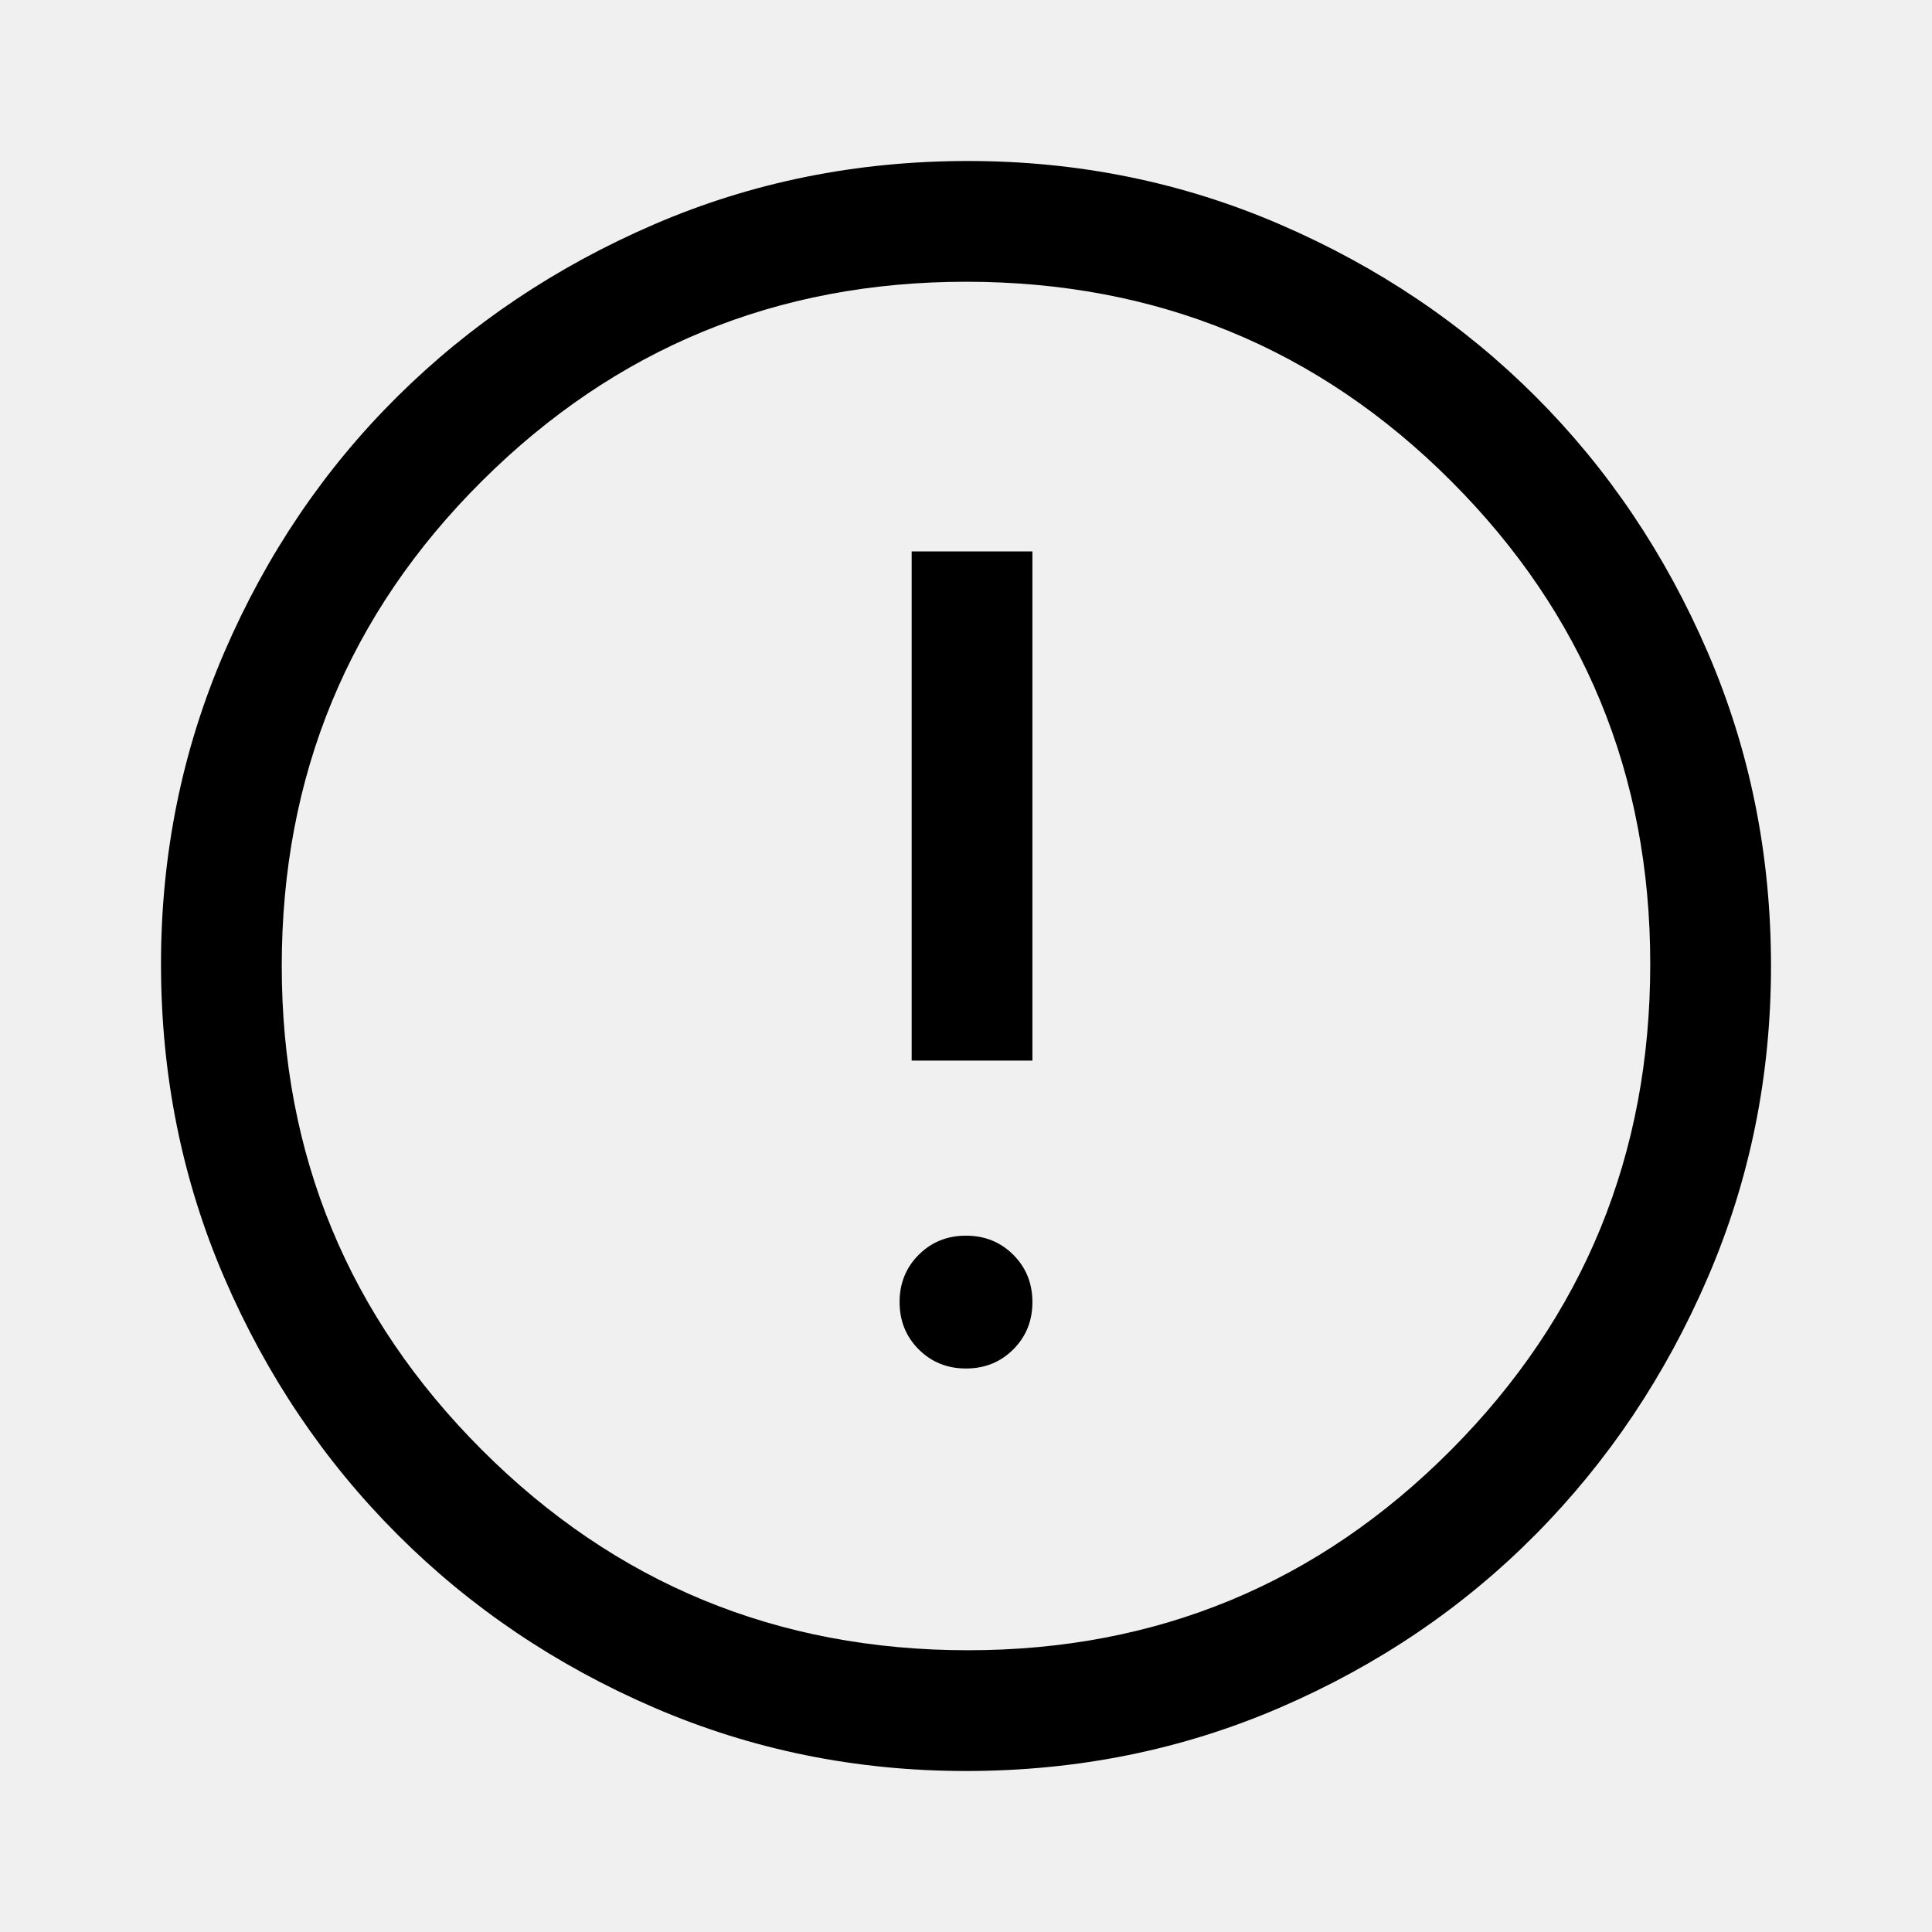
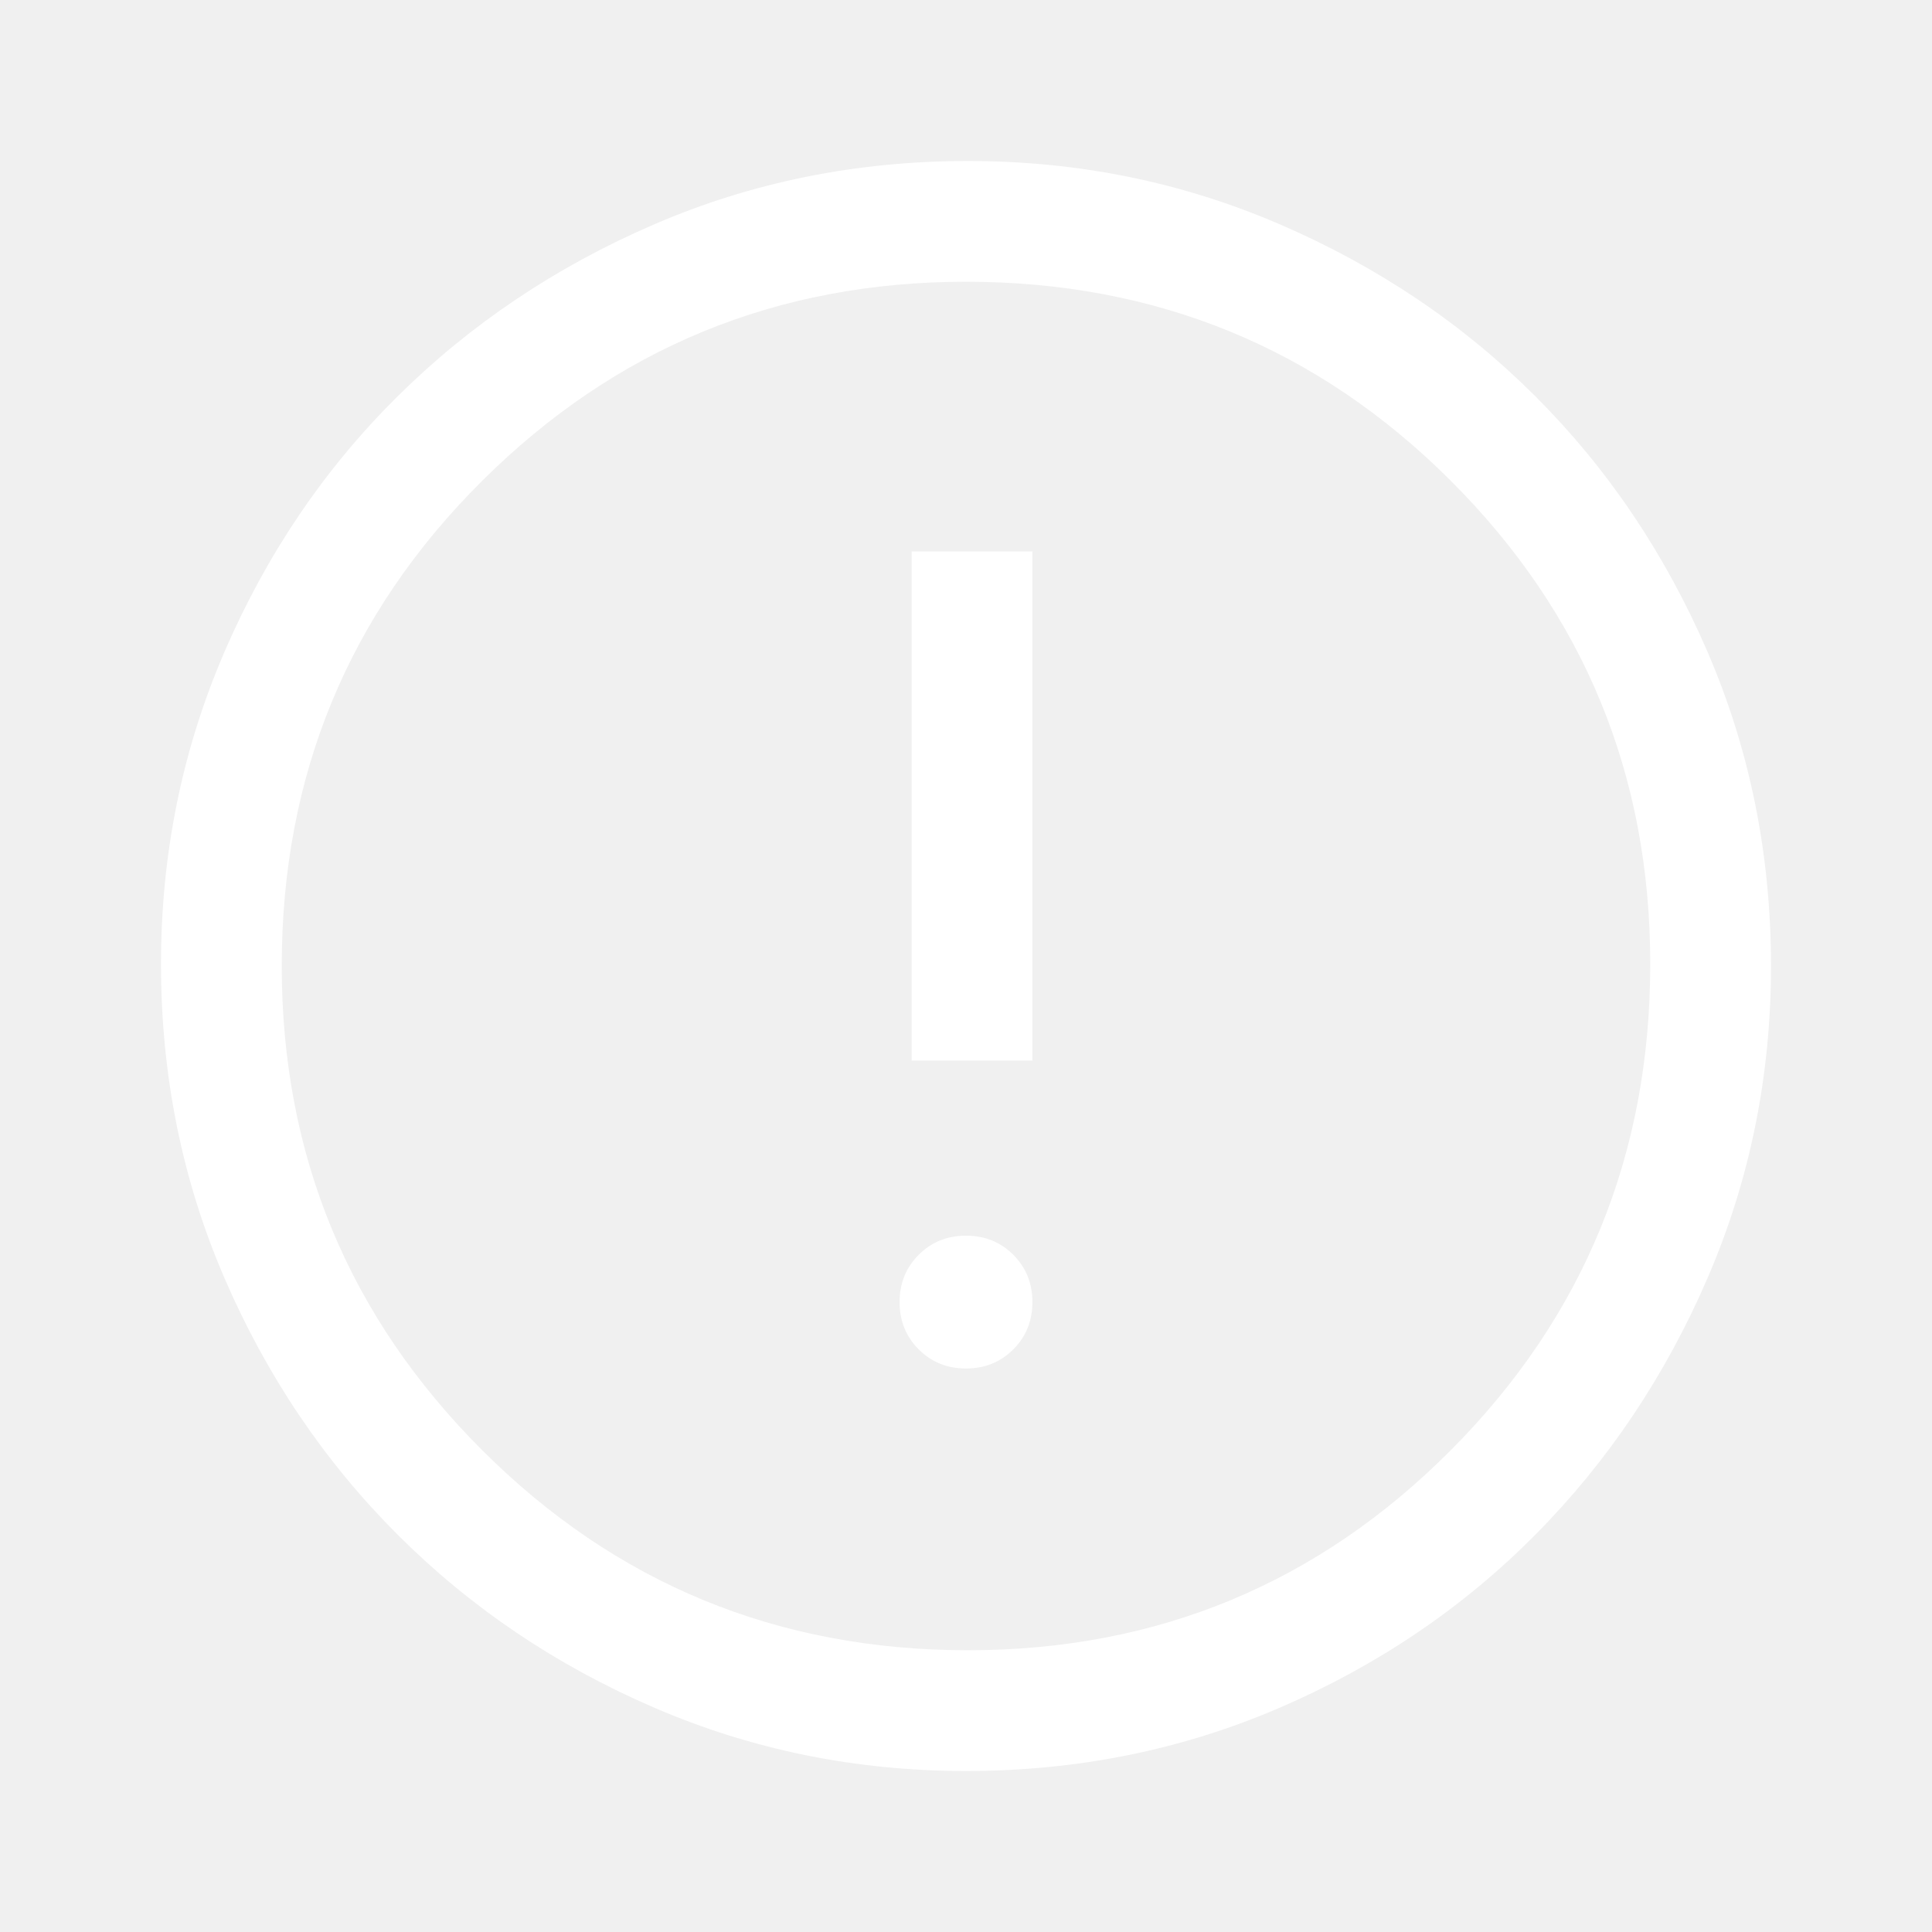
<svg xmlns="http://www.w3.org/2000/svg" height="48" width="48">
-   <path d="M24 34q.7 0 1.175-.475.475-.475.475-1.175 0-.7-.475-1.175Q24.7 30.7 24 30.7q-.7 0-1.175.475-.475.475-.475 1.175 0 .7.475 1.175Q23.3 34 24 34Zm-1.35-7.65h3V13.7h-3ZM24 44q-4.1 0-7.75-1.575-3.65-1.575-6.375-4.3-2.725-2.725-4.3-6.375Q4 28.1 4 23.95q0-4.1 1.575-7.75 1.575-3.65 4.3-6.35 2.725-2.7 6.375-4.275Q19.9 4 24.05 4q4.1 0 7.75 1.575 3.65 1.575 6.35 4.275 2.7 2.7 4.275 6.35Q44 19.85 44 24q0 4.1-1.575 7.75-1.575 3.65-4.275 6.375t-6.35 4.3Q28.15 44 24 44Zm.05-3q7.05 0 12-4.975T41 23.95q0-7.05-4.95-12T24 7q-7.05 0-12.025 4.95Q7 16.9 7 24q0 7.05 4.975 12.025Q16.95 41 24.05 41ZM24 24Z" />
+   <path d="M24 34q.7 0 1.175-.475.475-.475.475-1.175 0-.7-.475-1.175Q24.7 30.7 24 30.7q-.7 0-1.175.475-.475.475-.475 1.175 0 .7.475 1.175Q23.3 34 24 34Zm-1.35-7.65h3V13.7h-3ZM24 44q-4.1 0-7.75-1.575-3.65-1.575-6.375-4.3-2.725-2.725-4.3-6.375Q4 28.1 4 23.95q0-4.1 1.575-7.75 1.575-3.65 4.3-6.35 2.725-2.7 6.375-4.275Q19.9 4 24.05 4q4.1 0 7.75 1.575 3.65 1.575 6.35 4.275 2.7 2.7 4.275 6.35Q44 19.85 44 24q0 4.1-1.575 7.75-1.575 3.65-4.275 6.375t-6.35 4.3Q28.15 44 24 44Zm.05-3q7.05 0 12-4.975T41 23.95q0-7.05-4.95-12T24 7q-7.05 0-12.025 4.95Q7 16.9 7 24q0 7.05 4.975 12.025Q16.95 41 24.05 41ZM24 24Z" fill="#fff" />
</svg>
